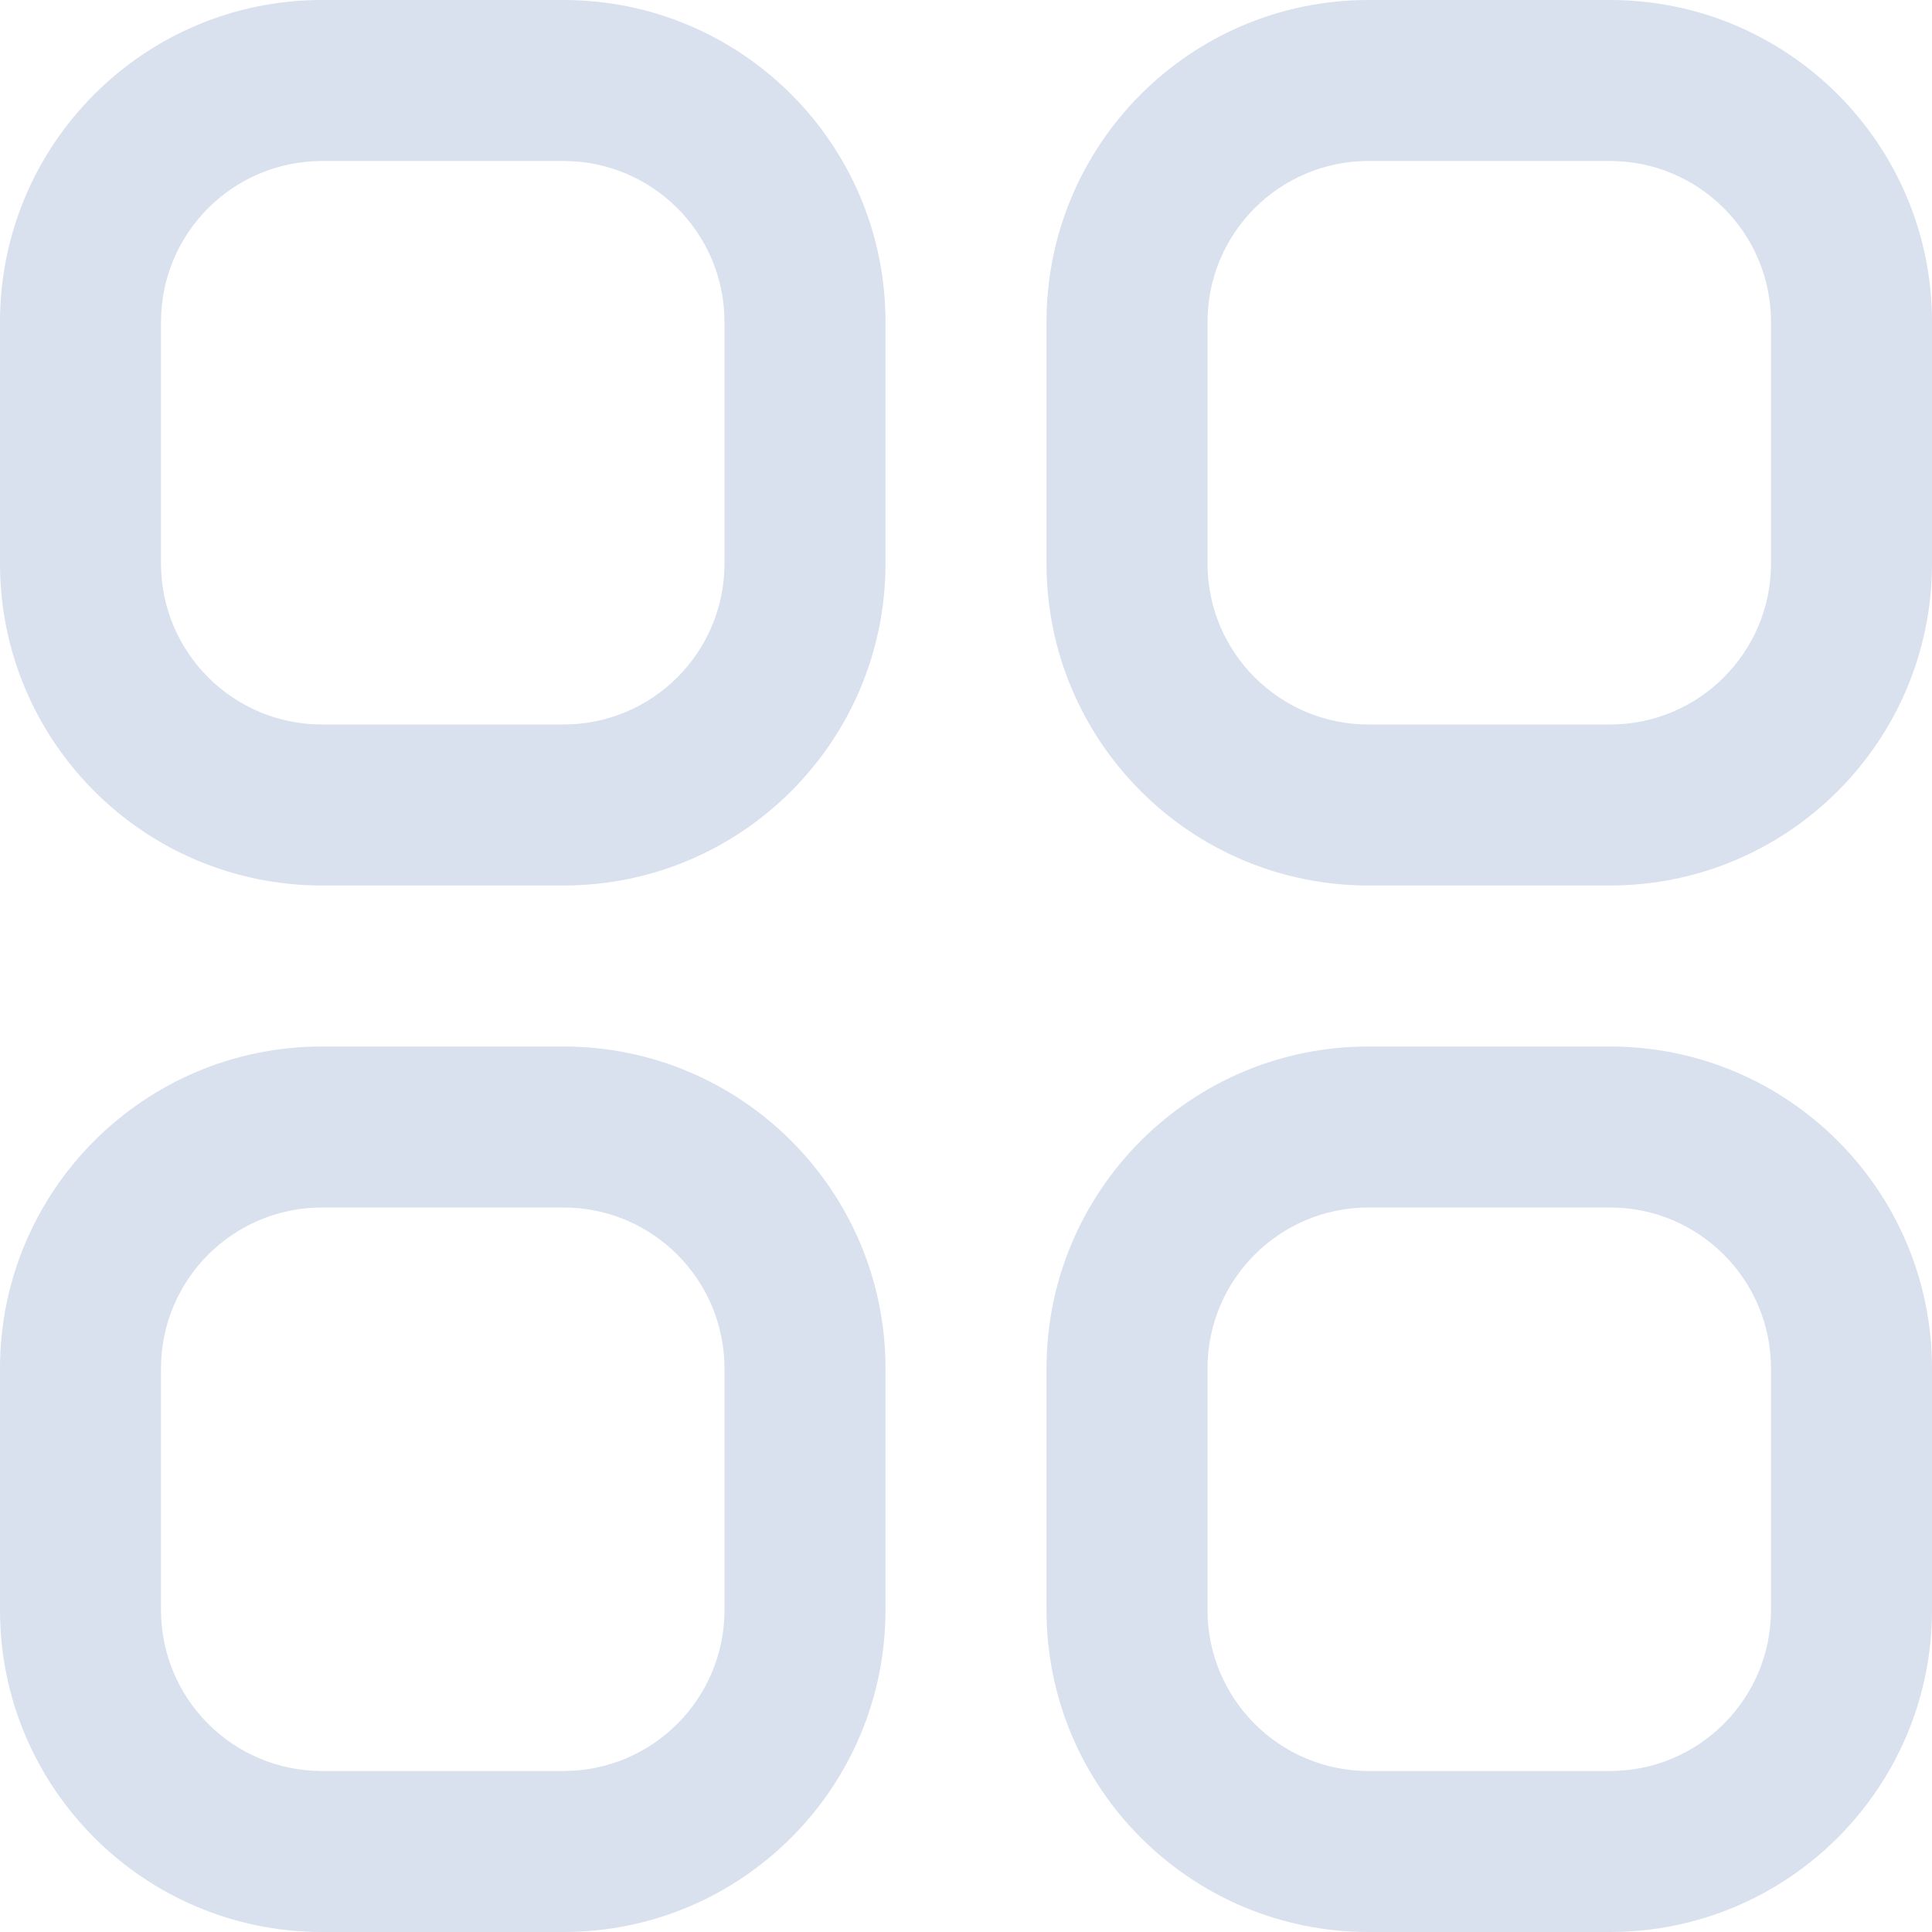
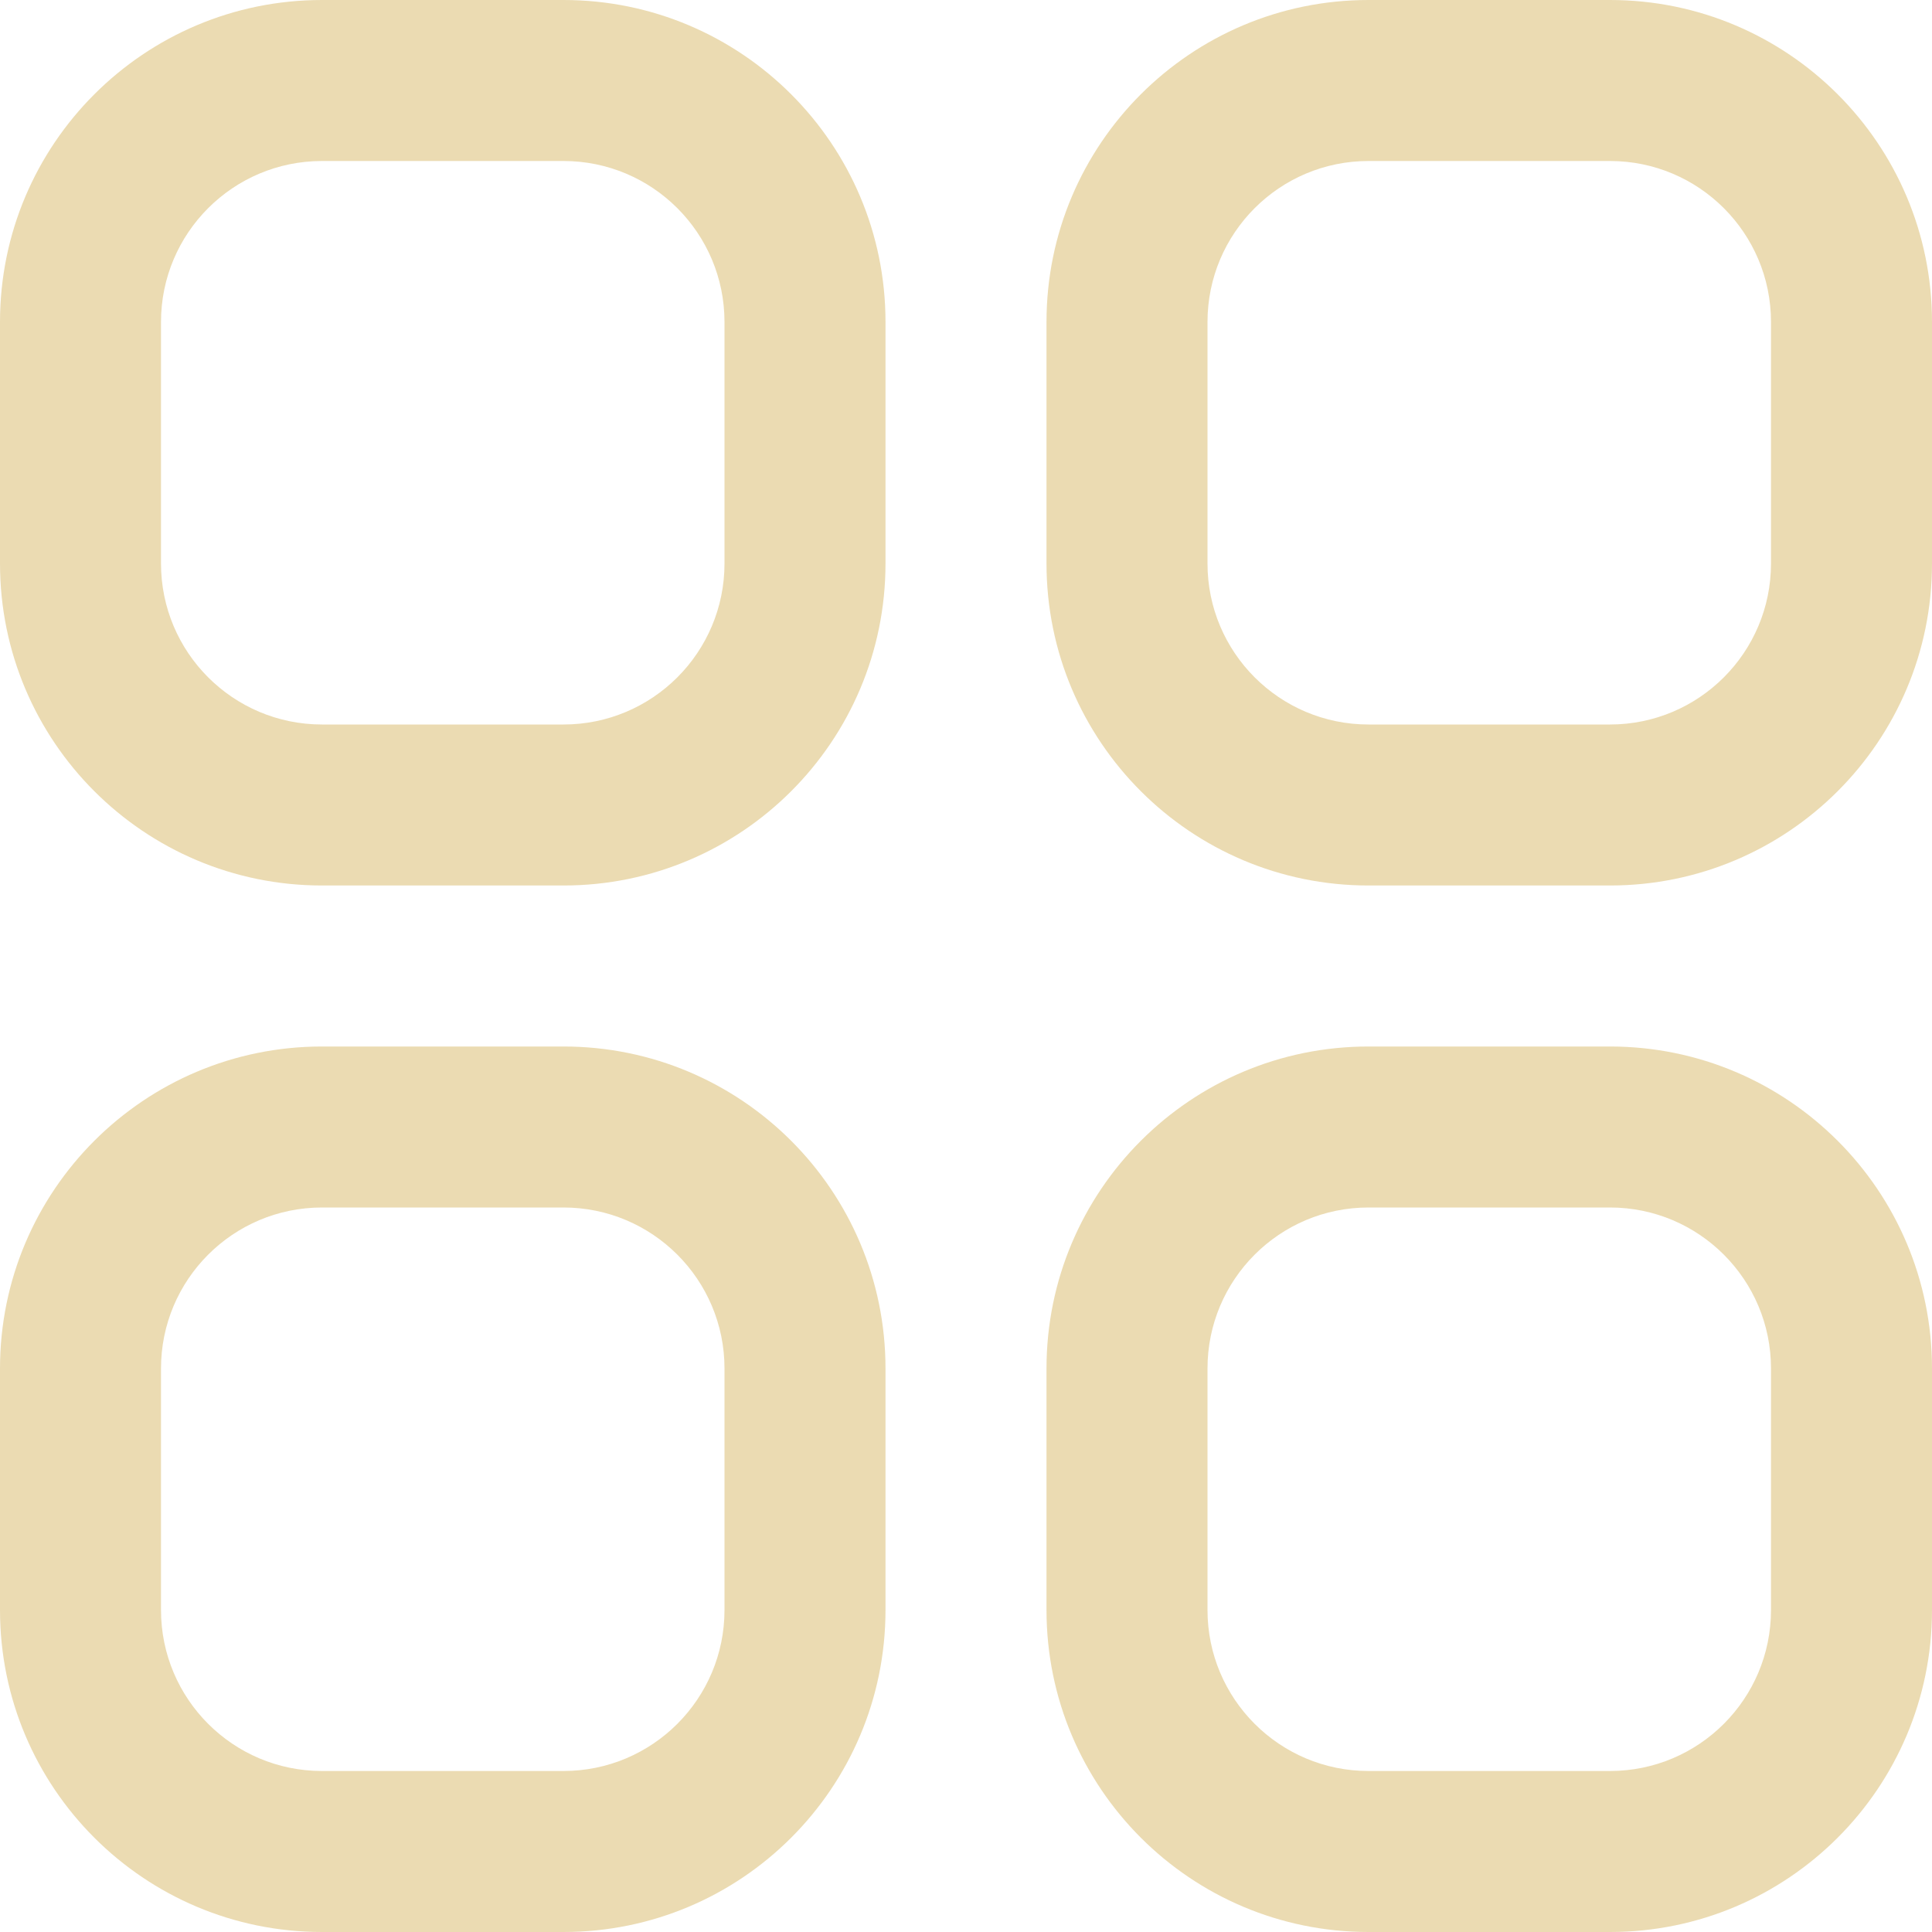
- <svg xmlns="http://www.w3.org/2000/svg" id="Outline" viewBox="0 0 24 24" fill="#D9E0EE" width="512" height="512">
+ <svg xmlns="http://www.w3.org/2000/svg" id="Outline" viewBox="0 0 24 24" fill="#ebdbb2" width="512" height="512">
  <path d="M7,0H4A4,4,0,0,0,0,4V7a4,4,0,0,0,4,4H7a4,4,0,0,0,4-4V4A4,4,0,0,0,7,0ZM9,7A2,2,0,0,1,7,9H4A2,2,0,0,1,2,7V4A2,2,0,0,1,4,2H7A2,2,0,0,1,9,4Z" />
  <path d="M20,0H17a4,4,0,0,0-4,4V7a4,4,0,0,0,4,4h3a4,4,0,0,0,4-4V4A4,4,0,0,0,20,0Zm2,7a2,2,0,0,1-2,2H17a2,2,0,0,1-2-2V4a2,2,0,0,1,2-2h3a2,2,0,0,1,2,2Z" />
  <path d="M7,13H4a4,4,0,0,0-4,4v3a4,4,0,0,0,4,4H7a4,4,0,0,0,4-4V17A4,4,0,0,0,7,13Zm2,7a2,2,0,0,1-2,2H4a2,2,0,0,1-2-2V17a2,2,0,0,1,2-2H7a2,2,0,0,1,2,2Z" />
  <path d="M20,13H17a4,4,0,0,0-4,4v3a4,4,0,0,0,4,4h3a4,4,0,0,0,4-4V17A4,4,0,0,0,20,13Zm2,7a2,2,0,0,1-2,2H17a2,2,0,0,1-2-2V17a2,2,0,0,1,2-2h3a2,2,0,0,1,2,2Z" />
</svg>
